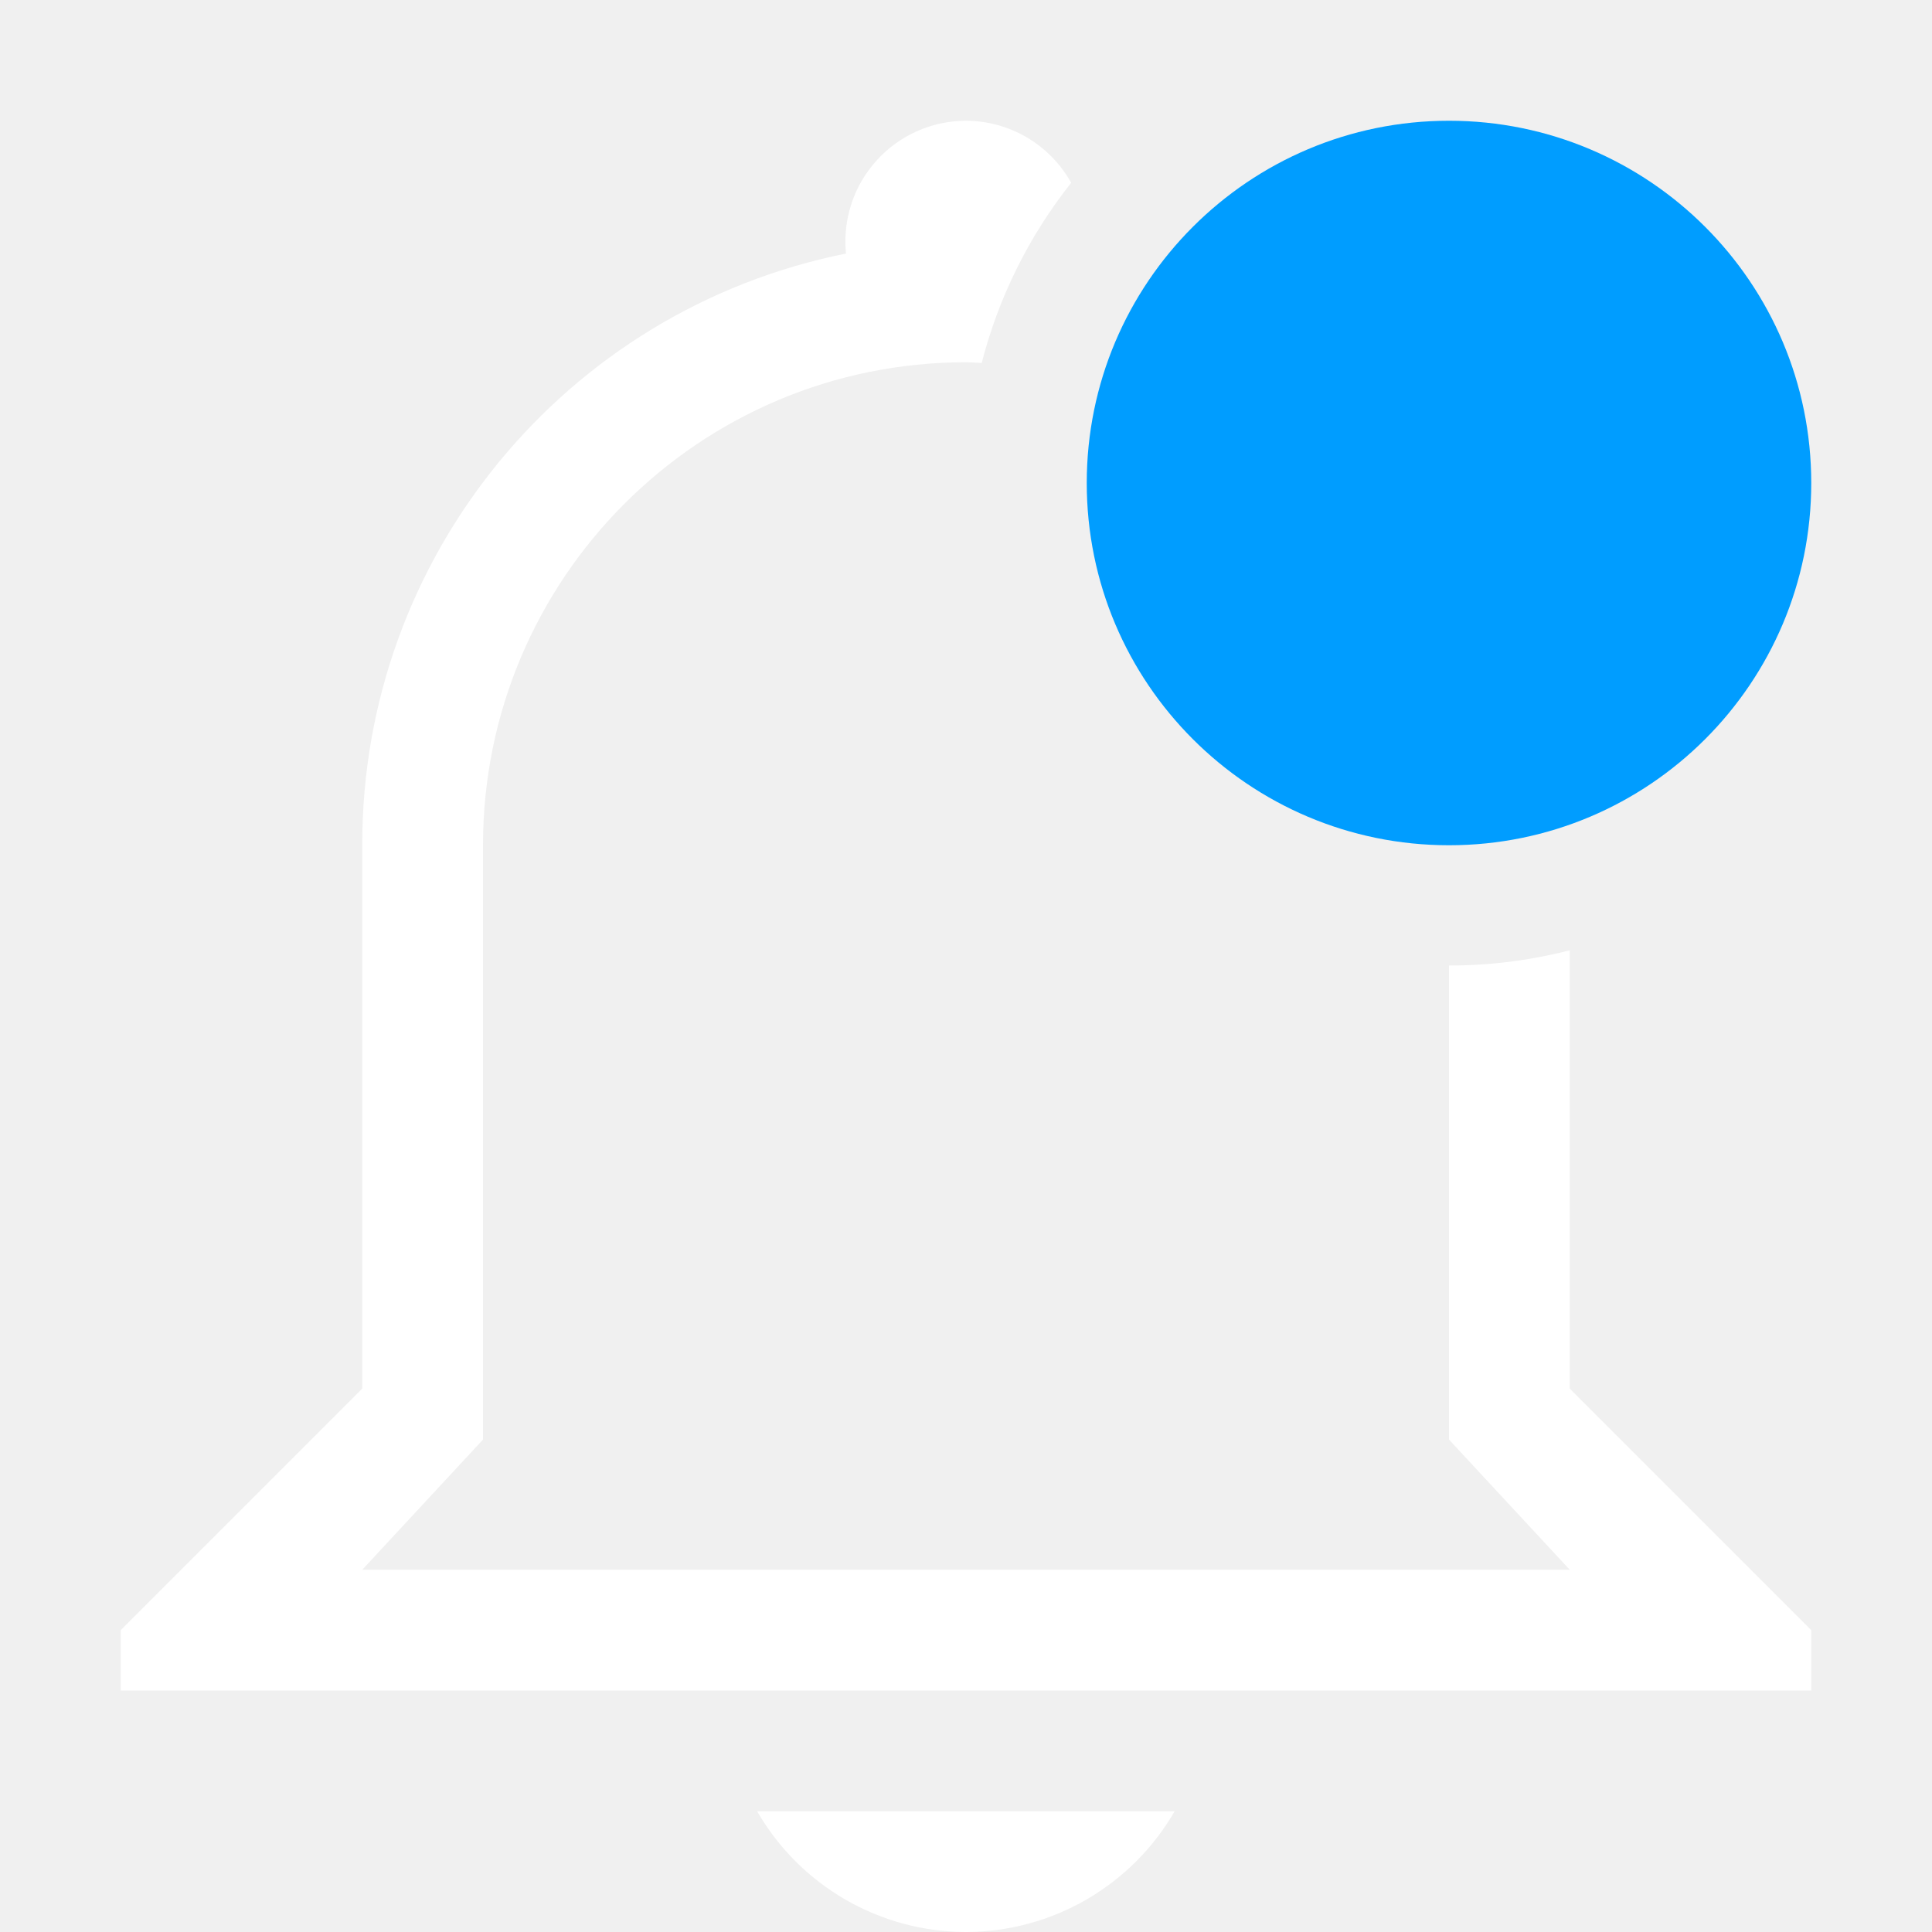
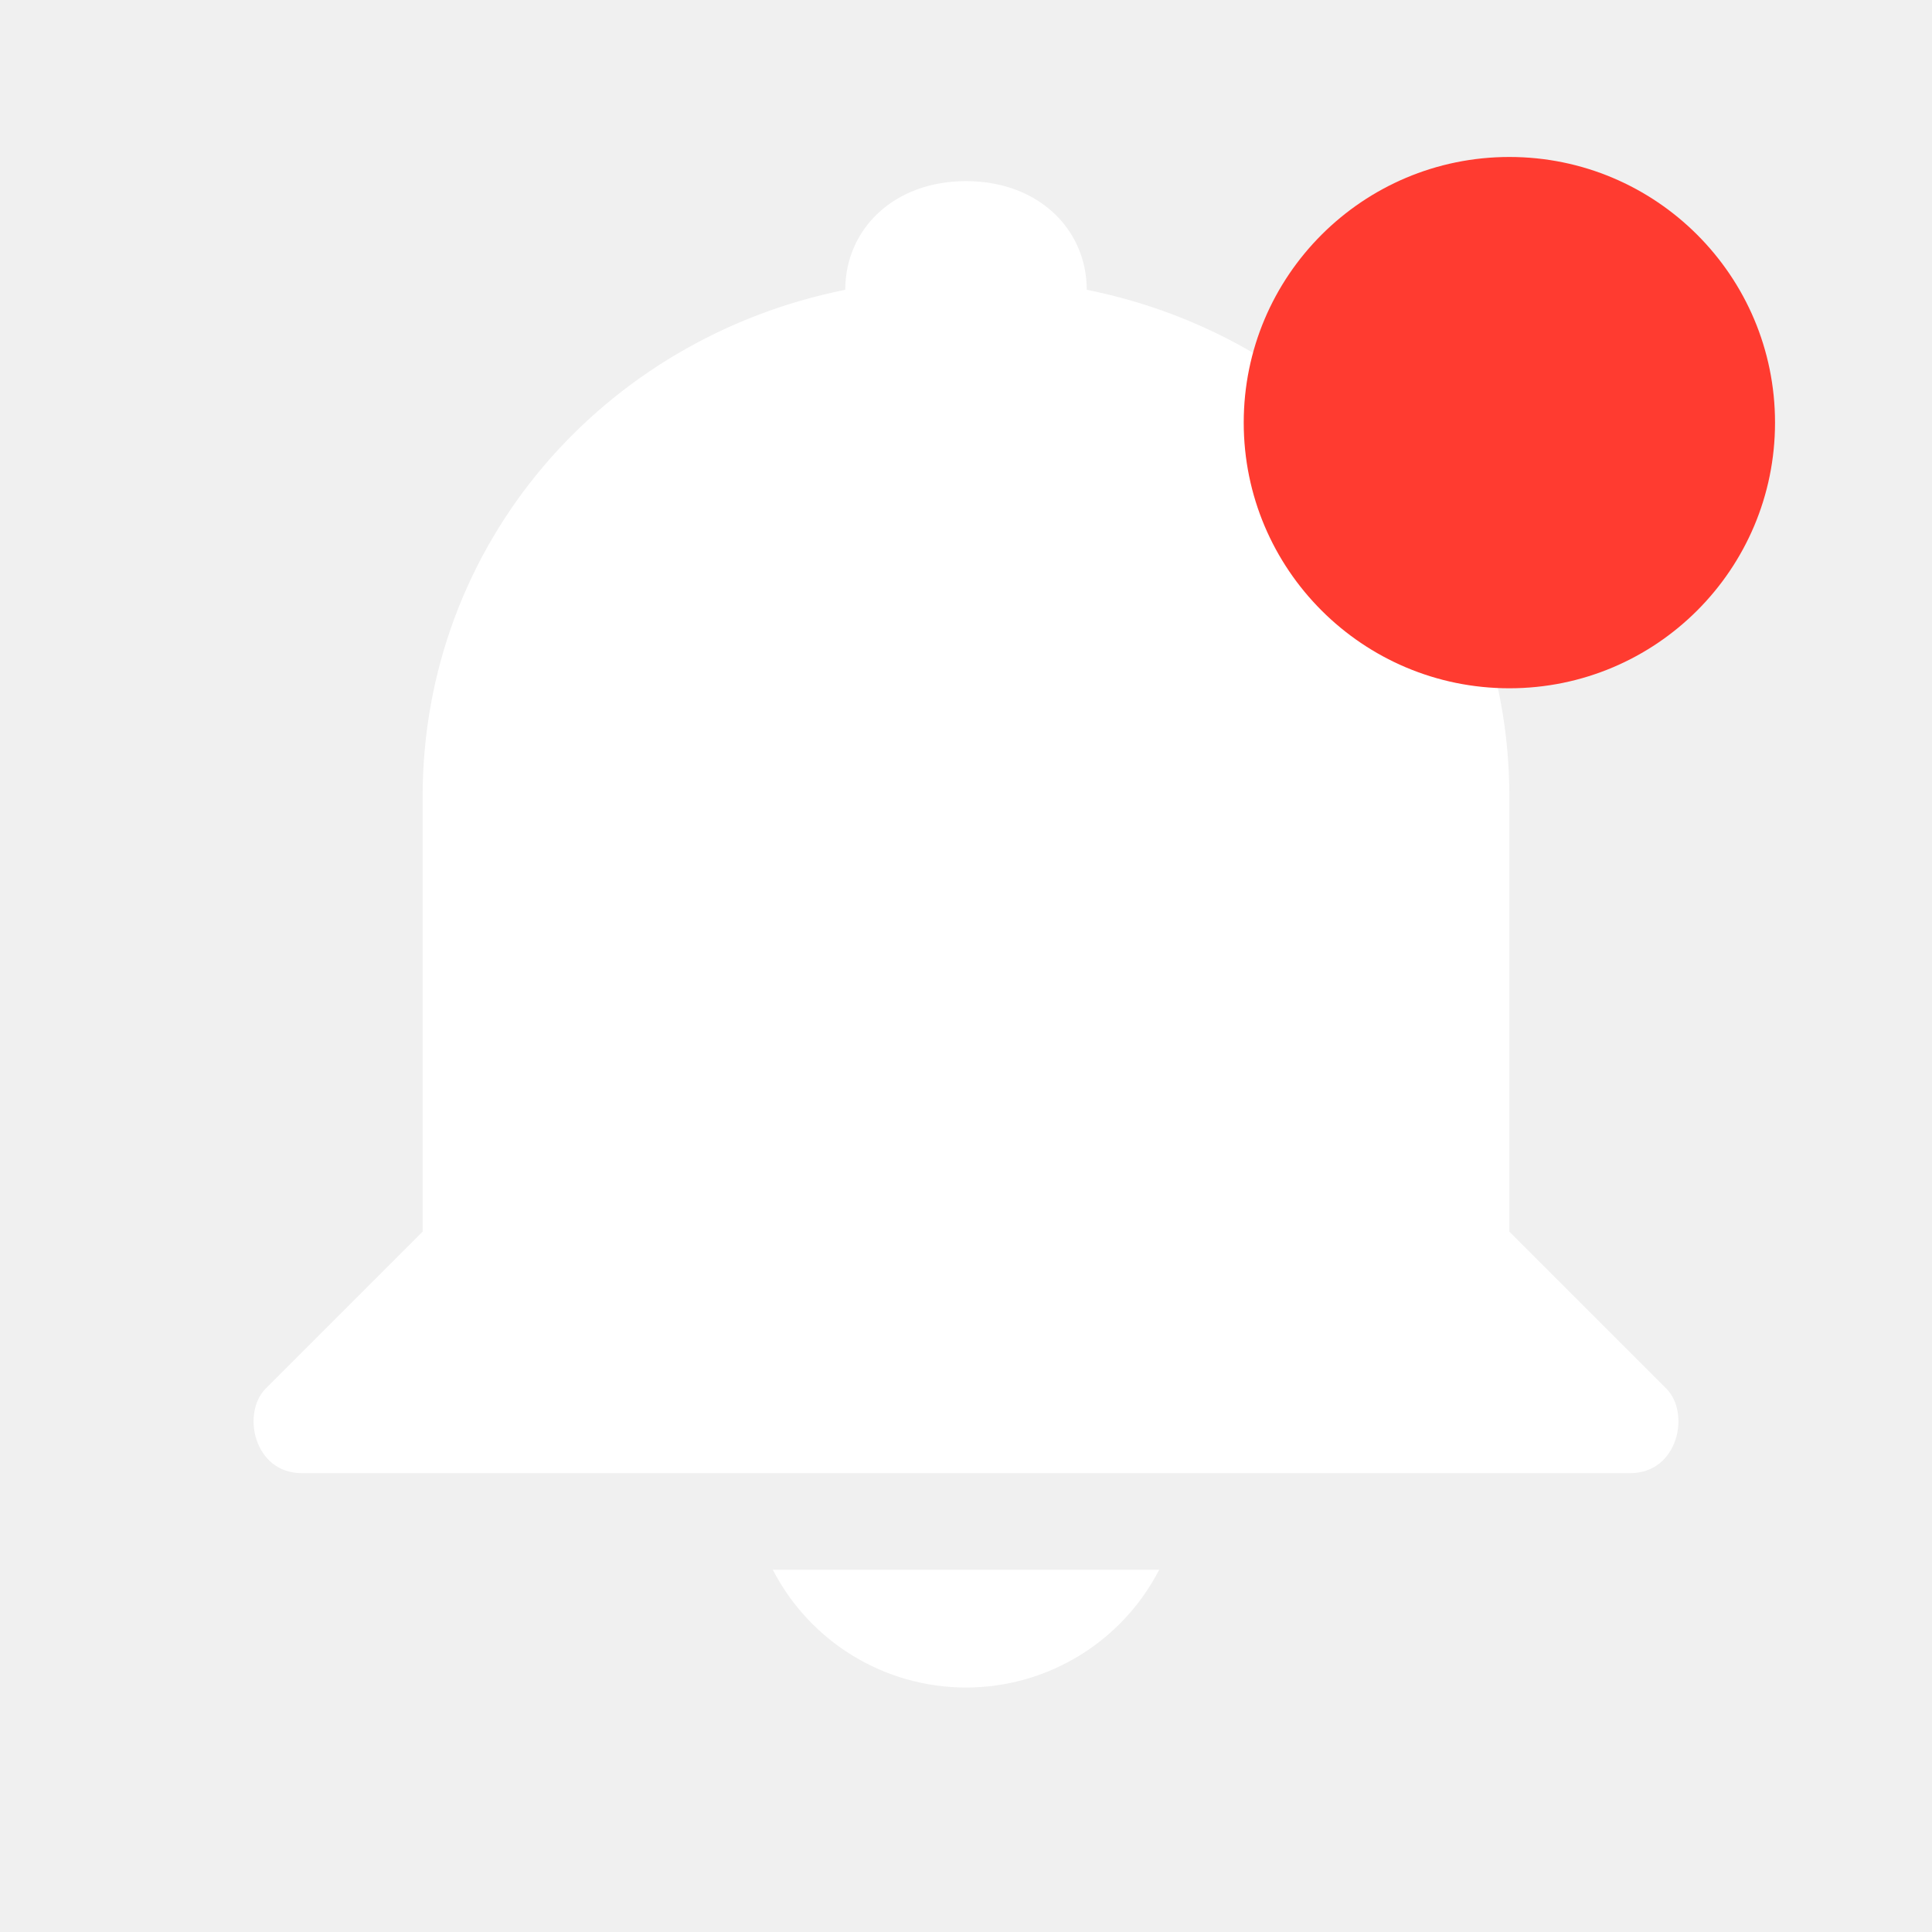
- <svg xmlns="http://www.w3.org/2000/svg" version="1.1" viewBox="0 0 16 16">
-   <path d="m8 1a1 1 0 0 0-0.994 1.1 4.988 4.988 0 0 0-4.006 4.9v4.5l-2 2v0.5h14v-0.5l-2-2v-3.63a4 4 0 0 1-1 0.126v3.926l1 1.078h-10l1-1.078v-4.922a4 4 0 0 1 4-4c0.044 1e-3 0.087 3e-3 0.13 6e-3a4 4 0 0 1 0.741-1.492 1 1 0 0 0-0.871-0.514zm-1.73 14a2 2 0 0 0 1.73 1 2 2 0 0 0 1.728-1z" fill="#ffffff" stroke-linecap="round" stroke-width="3" />
-   <path d="m15 4a3 3 0 0 1-6 0 3 3 0 1 1 6 0z" color="#bebebe" fill="#009dff" overflow="visible" stroke-width="1.2" style="isolation:auto;mix-blend-mode:normal" />
+ <svg xmlns="http://www.w3.org/2000/svg" viewBox="0 0 16 16" width="16" height="16">
+   <path d="M 8.0 1.5 C 7.4 1.5 7.0 1.9 7.0 2.4 C 5.0 2.8 3.5 4.5 3.5 6.6 L 3.5 10.2 L 2.2 11.5 C 2.0 11.7 2.1 12.2 2.5 12.2 L 13.5 12.2 C 13.9 12.2 14.0 11.7 13.8 11.5 L 12.5 10.2 L 12.5 6.6 C 12.5 4.5 11.0 2.8 9.0 2.4 C 9.0 1.9 8.6 1.5 8.0 1.5 Z" fill="#FFFFFF" />
+   <path d="M 6.4 13.0 A 1.8 1.8 0 0 0 9.6 13.0 Z" fill="#FFFFFF" />
+   <circle cx="12.5" cy="3.5" r="2.2" fill="#FF3B30" />
</svg>
